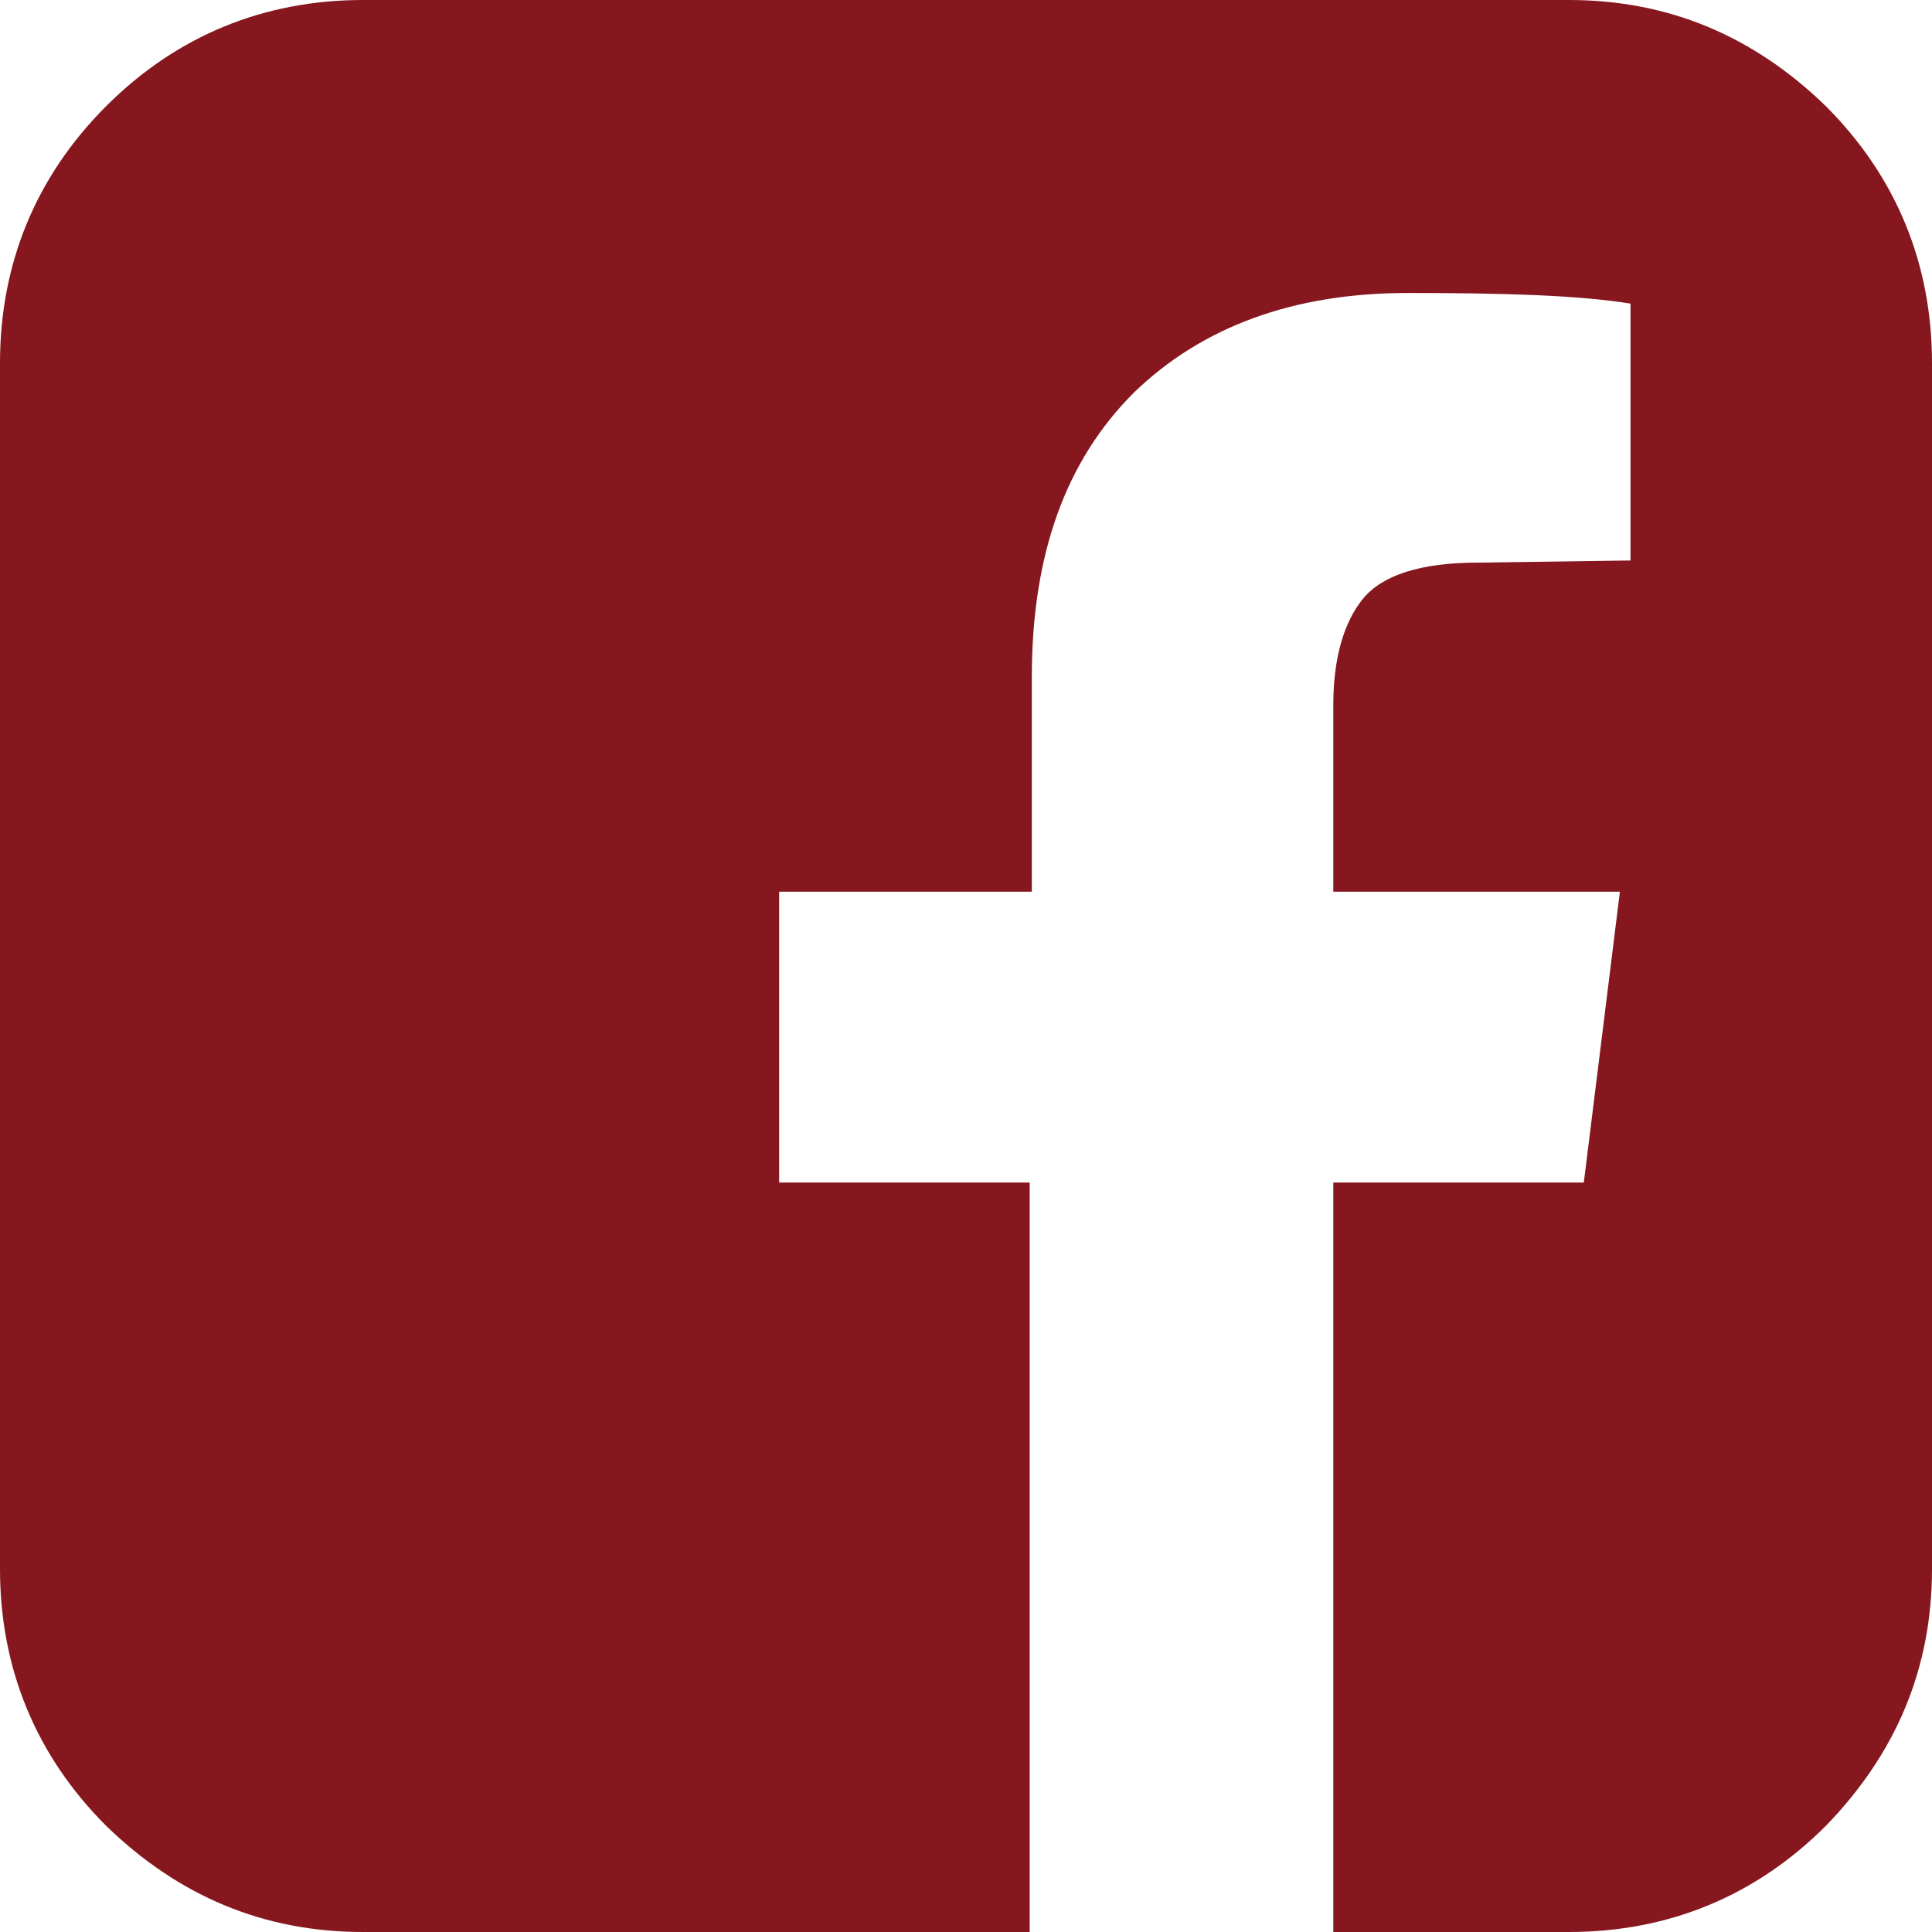
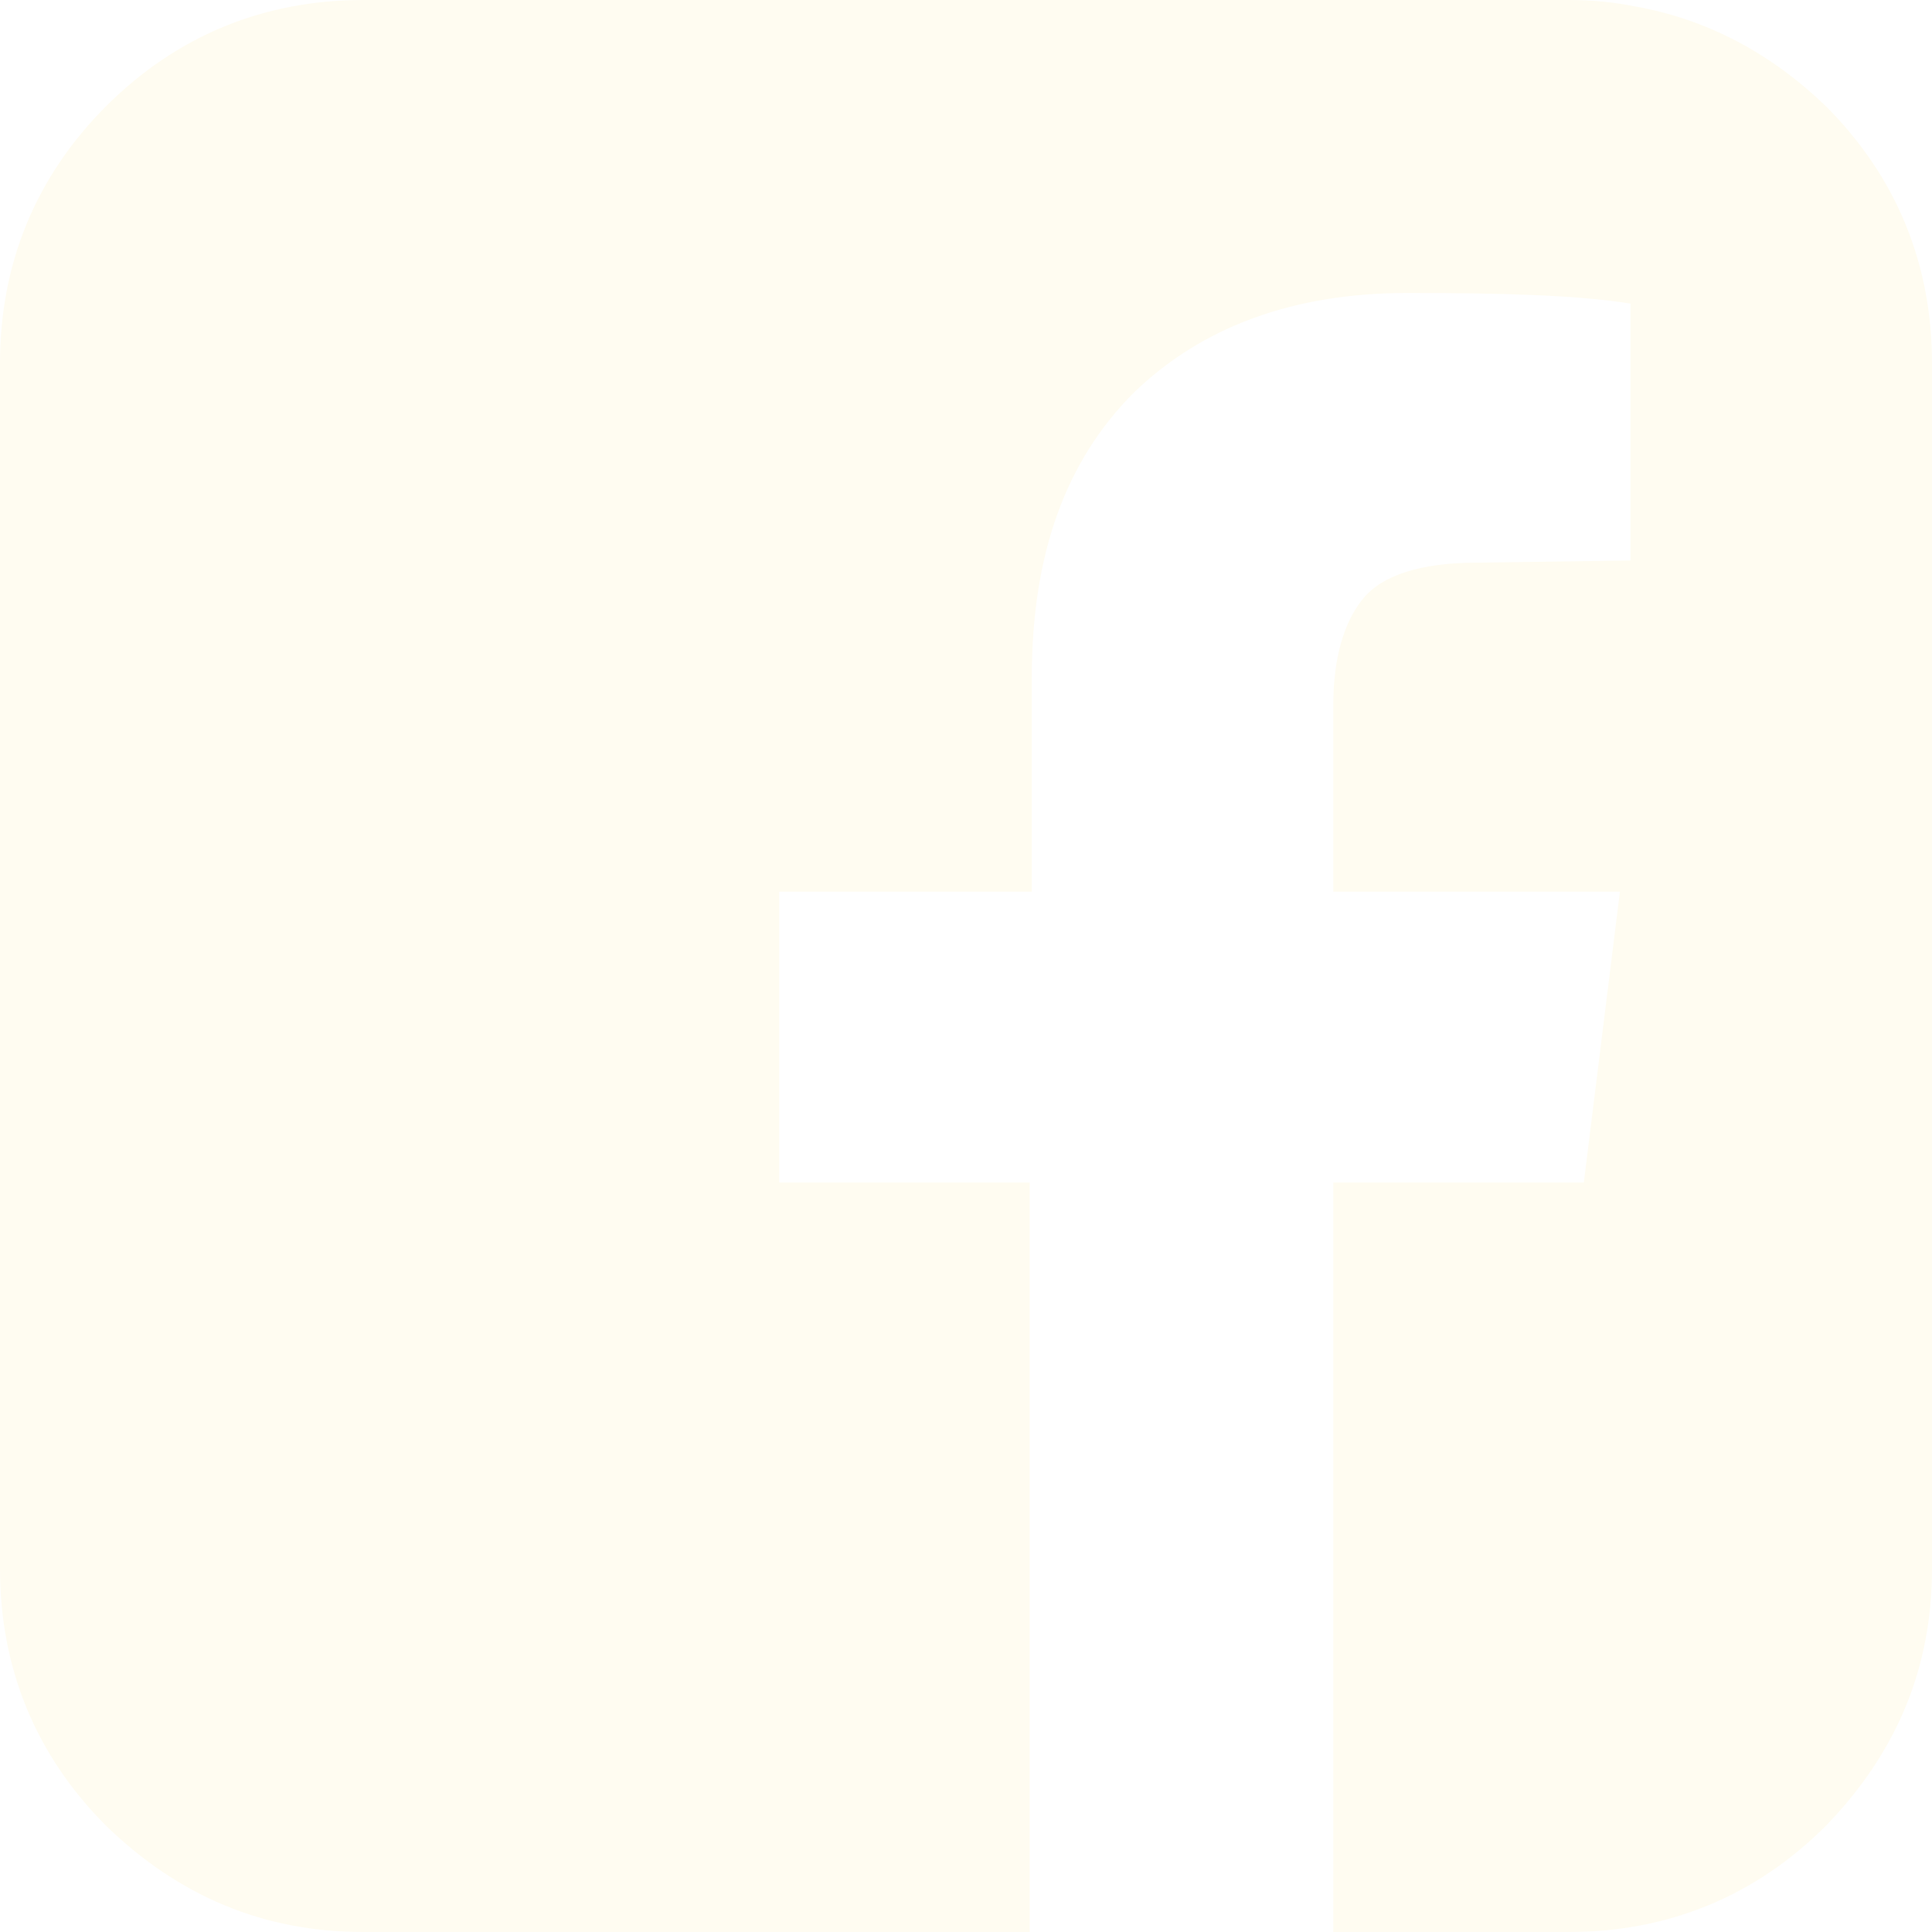
<svg xmlns="http://www.w3.org/2000/svg" version="1.1" id="Livello_1" x="0px" y="0px" viewBox="0 0 91 91" style="enable-background:new 0 0 91 91;" xml:space="preserve">
  <style type="text/css">
- 
+ 	.st0{fill:#FFFCF1;}
</style>
-   <style>
- 
- 
- 
- @keyframes dannato{
- from{
- transform:rotate(0deg)
- }
- to{
- transform:rotate(360deg)
- }
- 
- }
- 
- 
- 
- 
- 
- 
- .color{
- animation: dannato 1s infinite linear;
- fill:#86171E;
- animation-play-state: paused;
- }
- 
- .color:hover{
- fill:#fffcf1;
- animation-play-state:running;
- 
- }
- 
- 
- 
- </style>
-   <g class="color">
-     <g>
-       <path class="st0" d="M73.9,0c4.7,0,8.7,1.7,12.1,5c3.3,3.3,5,7.4,5,12.1v56.8c0,4.7-1.7,8.7-5,12.1c-3.3,3.3-7.4,5-12.1,5H62.8    V55.7h11.8L76.3,42H62.8v-8.8c0-2.2,0.5-3.9,1.4-5c0.9-1.1,2.7-1.7,5.4-1.7l7.2-0.1V14.3c-2.5-0.4-6-0.5-10.5-0.5    c-5.4,0-9.7,1.6-12.9,4.7c-3.2,3.2-4.8,7.6-4.8,13.4V42H36.7v13.7h11.8V91H17.1c-4.7,0-8.7-1.7-12.1-5c-3.3-3.3-5-7.4-5-12.1V17.1    C0,12.4,1.7,8.3,5,5c3.3-3.3,7.4-5,12.1-5H73.9z" />
-     </g>
-   </g>
  <g>
    <g>
-       <path class="st0" d="M938.8,16.8h24.3c-1.9,2.2-3.5,4.6-4.8,7.3c-1.3,2.7-2.2,5.1-2.5,7.3c4.7,6.4,7,13.5,7,21.4    c0,6.6-1.6,12.7-4.9,18.3c-3.3,5.6-7.7,10-13.3,13.3c-5.6,3.2-11.7,4.9-18.2,4.9c-5.6,0-10.9-1.2-15.8-3.6    c-4.9-2.4-9.1-5.7-12.5-9.9c-2,2.4-4.7,6.2-8.2,11.4c-0.5-0.9-1.6-2.7-3.4-5.2c-1.8-2.6-3.4-4.6-4.7-6.2    c-3.4,4.2-7.6,7.5-12.5,9.9c-4.9,2.4-10.2,3.6-15.9,3.6c-6.6,0-12.6-1.6-18.2-4.9c-5.6-3.2-10-7.7-13.3-13.3    c-3.3-5.6-4.9-11.7-4.9-18.3c0-7.9,2.3-15,7-21.4c-0.4-2.2-1.2-4.6-2.5-7.3c-1.3-2.7-2.9-5.1-4.8-7.3H840    c6.3-4.2,13.8-7.6,22.6-9.9c8.7-2.4,17.9-3.6,27.5-3.6c9.5,0,18.4,1.2,26.8,3.6C925.1,9.2,932.5,12.5,938.8,16.8z M874.3,73.5    c5.7-5.7,8.6-12.7,8.6-20.7s-2.9-15-8.6-20.7c-5.7-5.7-12.7-8.6-20.7-8.6c-5.3,0-10.2,1.3-14.7,3.9c-4.5,2.6-8,6.2-10.7,10.7    c-2.6,4.5-3.9,9.4-3.9,14.7s1.3,10.2,3.9,14.7c2.6,4.5,6.2,8.1,10.7,10.7c4.5,2.6,9.4,3.9,14.7,3.9    C861.6,82.1,868.5,79.2,874.3,73.5z M870.8,52.6c0,4.9-1.7,9.1-5.2,12.6c-3.5,3.5-7.6,5.2-12.5,5.2c-4.9,0-9.1-1.7-12.6-5.2    c-3.5-3.5-5.2-7.6-5.2-12.5c0-4.9,1.7-9,5.2-12.5c3.5-3.5,7.6-5.2,12.5-5.2c4.9,0,9,1.7,12.5,5.2    C869.1,43.6,870.8,47.7,870.8,52.6z M865.4,52.6c0-3.3-1.2-6.2-3.6-8.6c-2.4-2.4-5.3-3.6-8.7-3.6s-6.3,1.2-8.7,3.6    c-2.4,2.4-3.6,5.3-3.6,8.7c0,3.4,1.2,6.3,3.6,8.7c2.4,2.4,5.3,3.6,8.7,3.6s6.3-1.2,8.7-3.6C864.2,58.9,865.4,56,865.4,52.6z     M858.1,52.6c0,1.7-0.6,3.1-1.7,4.2c-1.2,1.2-2.6,1.7-4.2,1.7c-1.7,0-3.1-0.6-4.2-1.7c-1.2-1.2-1.7-2.6-1.7-4.2    c0-1.6,0.6-3,1.7-4.2c1.2-1.2,2.6-1.7,4.2-1.7c1.6,0,3,0.6,4.2,1.7C857.6,49.6,858.1,51,858.1,52.6z M925.3,16.3    c-10.8-4.7-22.5-7.1-35.3-7.1c-13.5,0-25.7,2.3-36.4,7c5,0,9.7,1,14.2,2.9c4.5,1.9,8.4,4.5,11.6,7.8c3.2,3.3,5.8,7.1,7.8,11.6    c1.9,4.5,2.9,9.2,2.9,14.2c0-4.9,0.9-9.5,2.8-13.9c1.8-4.4,4.3-8.3,7.5-11.5s6.9-5.8,11.3-7.8C915.9,17.5,920.5,16.4,925.3,16.3z     M947.2,73.5c5.7-5.7,8.6-12.7,8.6-20.7s-2.9-15-8.6-20.7c-5.7-5.7-12.6-8.6-20.7-8.6c-8.1,0-15,2.9-20.7,8.6    c-5.7,5.7-8.6,12.7-8.6,20.7s2.9,15,8.6,20.7c5.7,5.7,12.7,8.6,20.7,8.6C934.5,82.1,941.5,79.2,947.2,73.5z M938.9,40    c3.5,3.5,5.2,7.6,5.2,12.5c0,4.9-1.7,9-5.2,12.5c-3.5,3.5-7.6,5.2-12.6,5.2c-4.9,0-9-1.7-12.5-5.2c-3.5-3.5-5.2-7.6-5.2-12.5    c0-4.9,1.7-9,5.2-12.5c3.5-3.5,7.6-5.2,12.5-5.2C931.3,34.9,935.5,36.6,938.9,40z M935.1,61.2c2.4-2.4,3.6-5.3,3.6-8.7    c0-3.4-1.2-6.3-3.6-8.7c-2.4-2.4-5.3-3.6-8.7-3.6c-3.3,0-6.2,1.2-8.6,3.6c-2.4,2.4-3.6,5.3-3.6,8.7c0,3.4,1.2,6.3,3.6,8.7    c2.4,2.4,5.3,3.6,8.7,3.6S932.7,63.6,935.1,61.2z M929.7,48.3c1.2,1.1,1.7,2.5,1.7,4.2s-0.6,3.1-1.7,4.2c-1.2,1.2-2.6,1.7-4.2,1.7    c-1.7,0-3.1-0.6-4.2-1.7c-1.2-1.2-1.7-2.6-1.7-4.2s0.6-3.1,1.7-4.2c1.2-1.1,2.6-1.7,4.2-1.7C927.2,46.6,928.6,47.2,929.7,48.3z" />
-     </g>
-   </g>
-   <g id="hover">
-     <g>
-       <path class="st0" d="M760.3,46.1c0,9-0.1,15.3-0.3,18.8c-0.4,8.2-2.8,14.6-7.3,19.1c-4.5,4.5-10.9,6.9-19.1,7.3    c-3.5,0.2-9.7,0.3-18.8,0.3s-15.3-0.1-18.8-0.3c-8.2-0.4-14.6-2.8-19.1-7.3c-4.5-4.5-6.9-10.9-7.3-19.1c-0.2-3.5-0.3-9.7-0.3-18.8    c0-9,0.1-15.3,0.3-18.8c0.4-8.2,2.8-14.6,7.3-19.1c4.5-4.5,10.9-6.9,19.1-7.3c3.5-0.2,9.7-0.3,18.8-0.3s15.3,0.1,18.8,0.3    c8.2,0.4,14.6,2.8,19.1,7.3c4.5,4.5,6.9,10.9,7.3,19.1C760.2,30.8,760.3,37,760.3,46.1z M719.3,8.7c-2.7,0-4.3,0-4.5,0    s-1.8,0-4.5,0c-2.7,0-4.8,0-6.2,0c-1.4,0-3.3,0.1-5.7,0.2c-2.4,0.1-4.4,0.3-6.1,0.6c-1.7,0.3-3.1,0.7-4.2,1.1    c-2,0.8-3.7,1.9-5.2,3.4c-1.5,1.5-2.6,3.2-3.4,5.2c-0.4,1.1-0.8,2.6-1.1,4.2c-0.3,1.7-0.5,3.7-0.6,6.1c-0.1,2.4-0.2,4.3-0.2,5.7    c0,1.4,0,3.5,0,6.2c0,2.7,0,4.3,0,4.5c0,0.3,0,1.8,0,4.5c0,2.7,0,4.8,0,6.2c0,1.4,0.1,3.3,0.2,5.7c0.1,2.4,0.3,4.4,0.6,6.1    c0.3,1.7,0.7,3.1,1.1,4.2c0.8,2,1.9,3.7,3.4,5.2c1.5,1.5,3.2,2.6,5.2,3.4c1.1,0.4,2.6,0.8,4.2,1.1c1.7,0.3,3.7,0.5,6.1,0.6    c2.4,0.1,4.3,0.2,5.7,0.2c1.4,0,3.5,0,6.2,0c2.7,0,4.3,0,4.5,0s1.8,0,4.5,0c2.7,0,4.8,0,6.2,0c1.4,0,3.3-0.1,5.7-0.2    c2.4-0.1,4.4-0.3,6.1-0.6c1.7-0.3,3.1-0.7,4.2-1.1c2-0.8,3.7-1.9,5.2-3.4c1.5-1.5,2.6-3.2,3.4-5.2c0.4-1.1,0.8-2.6,1.1-4.2    c0.3-1.7,0.5-3.7,0.6-6.1c0.1-2.4,0.2-4.3,0.2-5.7c0-1.4,0-3.5,0-6.2c0-2.7,0-4.3,0-4.5c0-0.3,0-1.8,0-4.5c0-2.7,0-4.8,0-6.2    c0-1.4-0.1-3.3-0.2-5.7c-0.1-2.4-0.3-4.4-0.6-6.1c-0.3-1.7-0.7-3.1-1.1-4.2c-0.8-2-1.9-3.7-3.4-5.2c-1.5-1.5-3.2-2.6-5.2-3.4    c-1.1-0.4-2.6-0.8-4.2-1.1c-1.7-0.3-3.7-0.5-6.1-0.6c-2.4-0.1-4.3-0.2-5.7-0.2C724.1,8.7,722,8.7,719.3,8.7z M731.3,29.6    c4.5,4.5,6.8,10,6.8,16.5c0,6.5-2.3,12-6.8,16.5c-4.5,4.5-10,6.8-16.5,6.8c-6.5,0-12-2.3-16.5-6.8c-4.5-4.5-6.8-10-6.8-16.5    c0-6.5,2.3-12,6.8-16.5c4.5-4.5,10-6.8,16.5-6.8C721.2,22.8,726.8,25,731.3,29.6z M725.5,56.8c3-3,4.4-6.5,4.4-10.7    c0-4.2-1.5-7.8-4.4-10.7c-3-3-6.5-4.4-10.7-4.4c-4.2,0-7.8,1.5-10.7,4.4c-3,3-4.4,6.5-4.4,10.7c0,4.2,1.5,7.8,4.4,10.7    c3,3,6.5,4.4,10.7,4.4C719,61.2,722.5,59.8,725.5,56.8z M742.9,18c1.1,1.1,1.6,2.3,1.6,3.8c0,1.5-0.5,2.8-1.6,3.8    c-1.1,1.1-2.4,1.6-3.8,1.6c-1.5,0-2.8-0.5-3.8-1.6c-1.1-1.1-1.6-2.3-1.6-3.8c0-1.5,0.5-2.8,1.6-3.8c1.1-1.1,2.3-1.6,3.8-1.6    C740.6,16.4,741.8,16.9,742.9,18z" />
+       <path class="st0" d="M91,17.1v56.8c0,4.7-1.7,8.7-5,12.1c-3.3,3.3-7.4,5-12.1,5H62.8V55.7h11.8L76.3,42H62.8v-8.8    c0-2.2,0.5-3.9,1.4-5c0.9-1.1,2.7-1.7,5.4-1.7l7.2-0.1V14.3c-2.5-0.4-6-0.5-10.5-0.5c-5.4,0-9.7,1.6-12.9,4.7    c-3.2,3.2-4.8,7.6-4.8,13.4V42H36.7v13.7h11.8V91H17.1c-4.7,0-8.7-1.7-12.1-5c-3.3-3.3-5-7.4-5-12.1V17.1C0,12.4,1.7,8.3,5,5    s7.4-5,12.1-5h56.8C75,0,76,0.1,77,0.3c3.4,0.6,6.4,2.2,9,4.7C89.3,8.3,91,12.4,91,17.1z" />
    </g>
  </g>
</svg>
